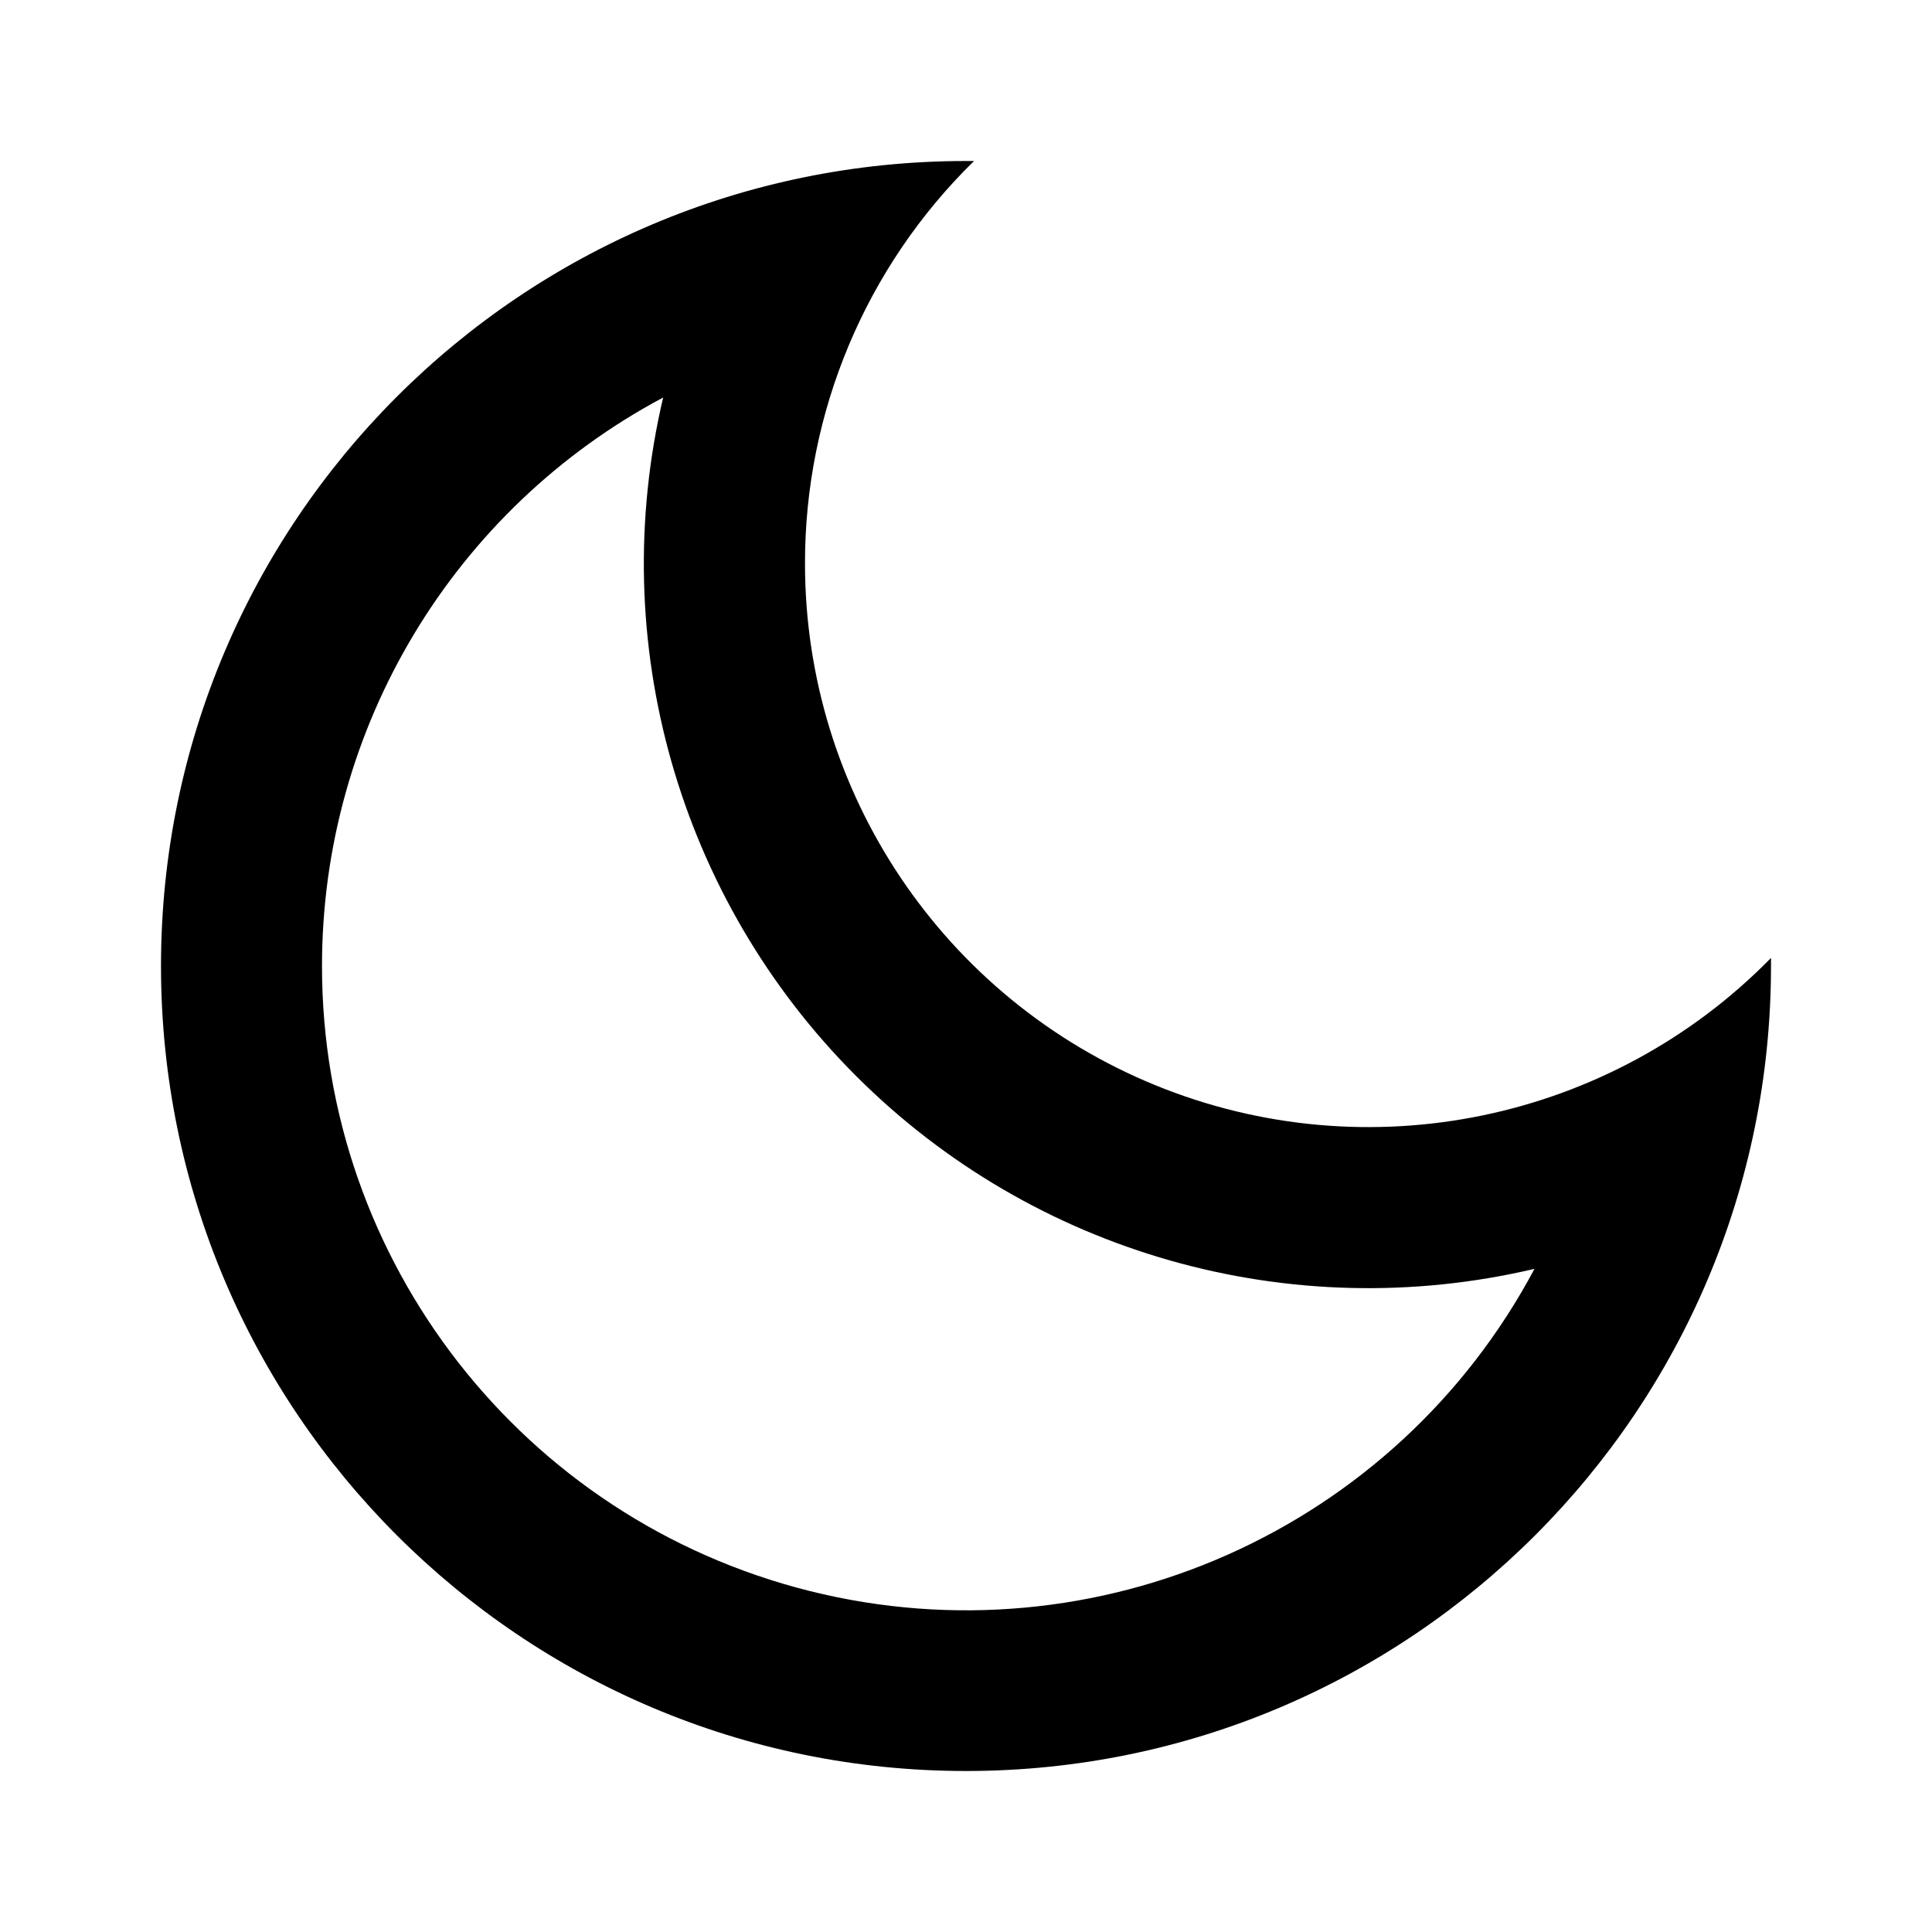
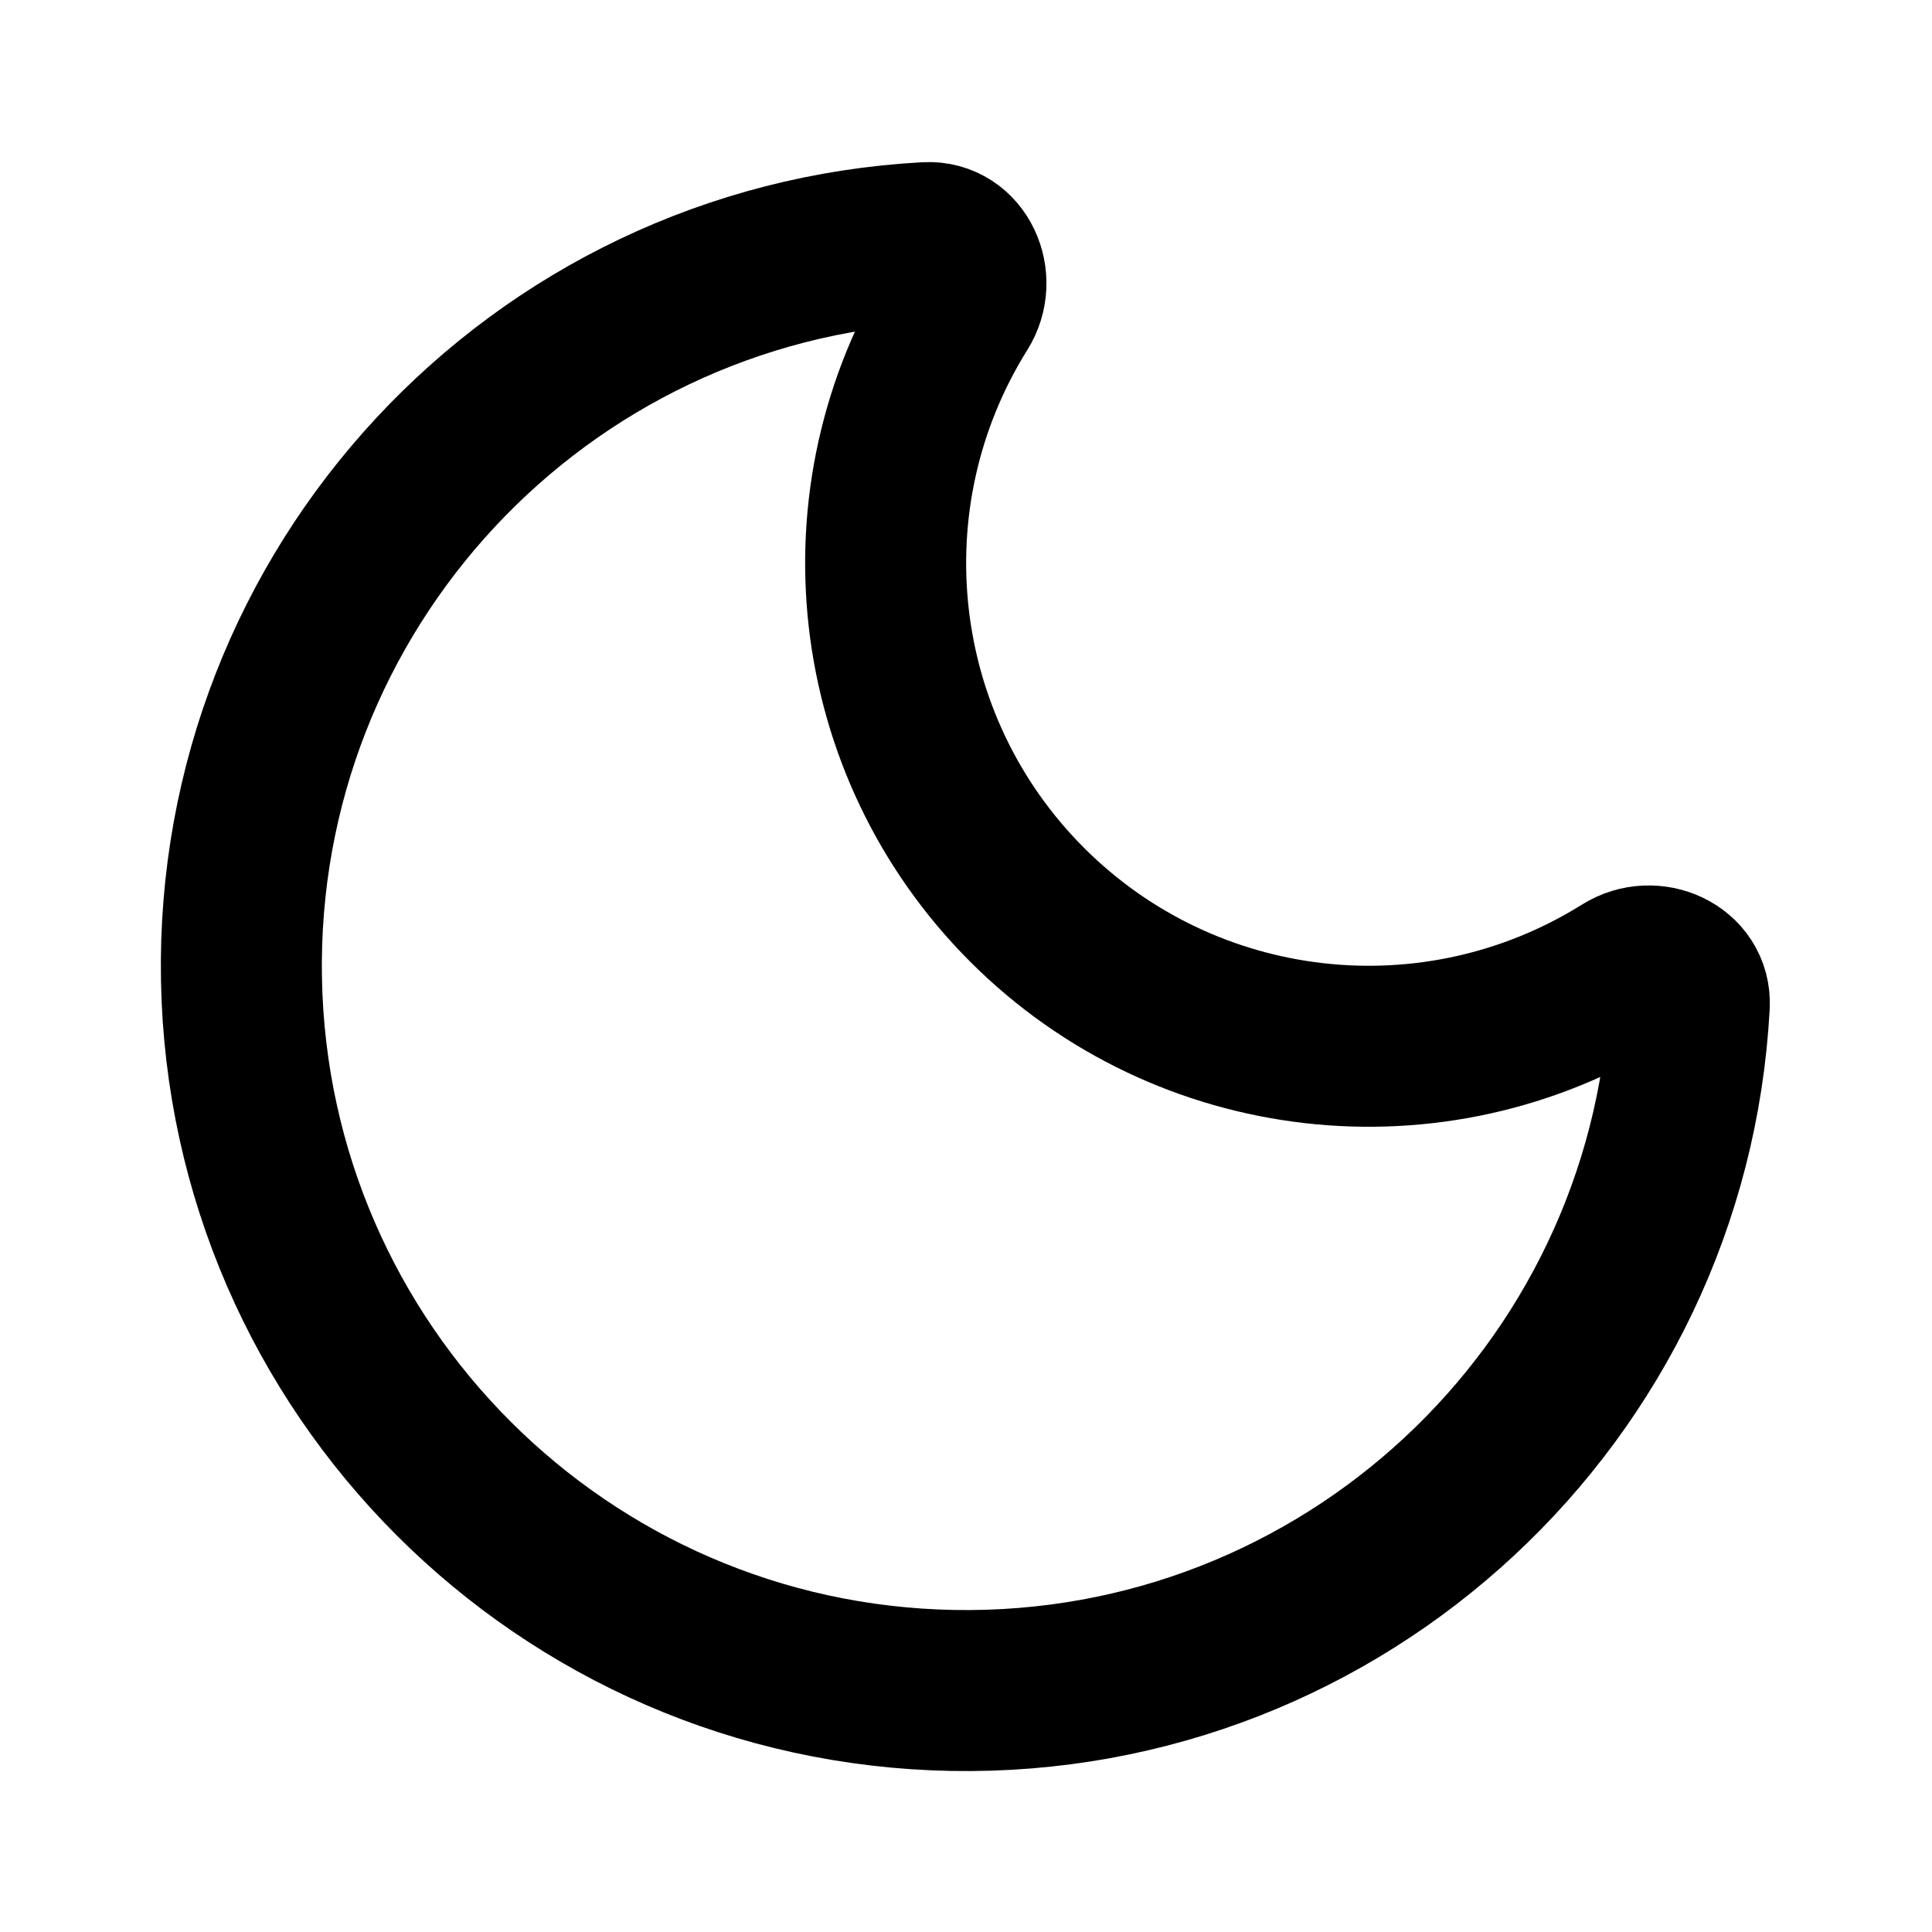
- <svg xmlns="http://www.w3.org/2000/svg" width="32" height="32" viewBox="0 0 24 24" class="inline-block h-6 w-6">
-   <path fill="currentColor" d="M10 7a7 7 0 0 0 12 4.9v.1c0 5.523-4.477 10-10 10S2 17.523 2 12S6.477 2 12 2h.1A6.98 6.98 0 0 0 10 7Zm-6 5a8 8 0 0 0 15.062 3.762A9 9 0 0 1 8.238 4.938A7.999 7.999 0 0 0 4 12Z">
-   </path>
+ <svg xmlns="http://www.w3.org/2000/svg" width="24" height="24" viewBox="0 0 24 24" fill="none" stroke="currentColor" stroke-width="2" stroke-linecap="round" stroke-linejoin="round">
+   <path d="M20.985 12.486a9 9 0 1 1-9.473-9.472c.405-.022.617.46.402.803a6 6 0 0 0 8.268 8.268c.344-.215.825-.004.803.401" />
</svg>
